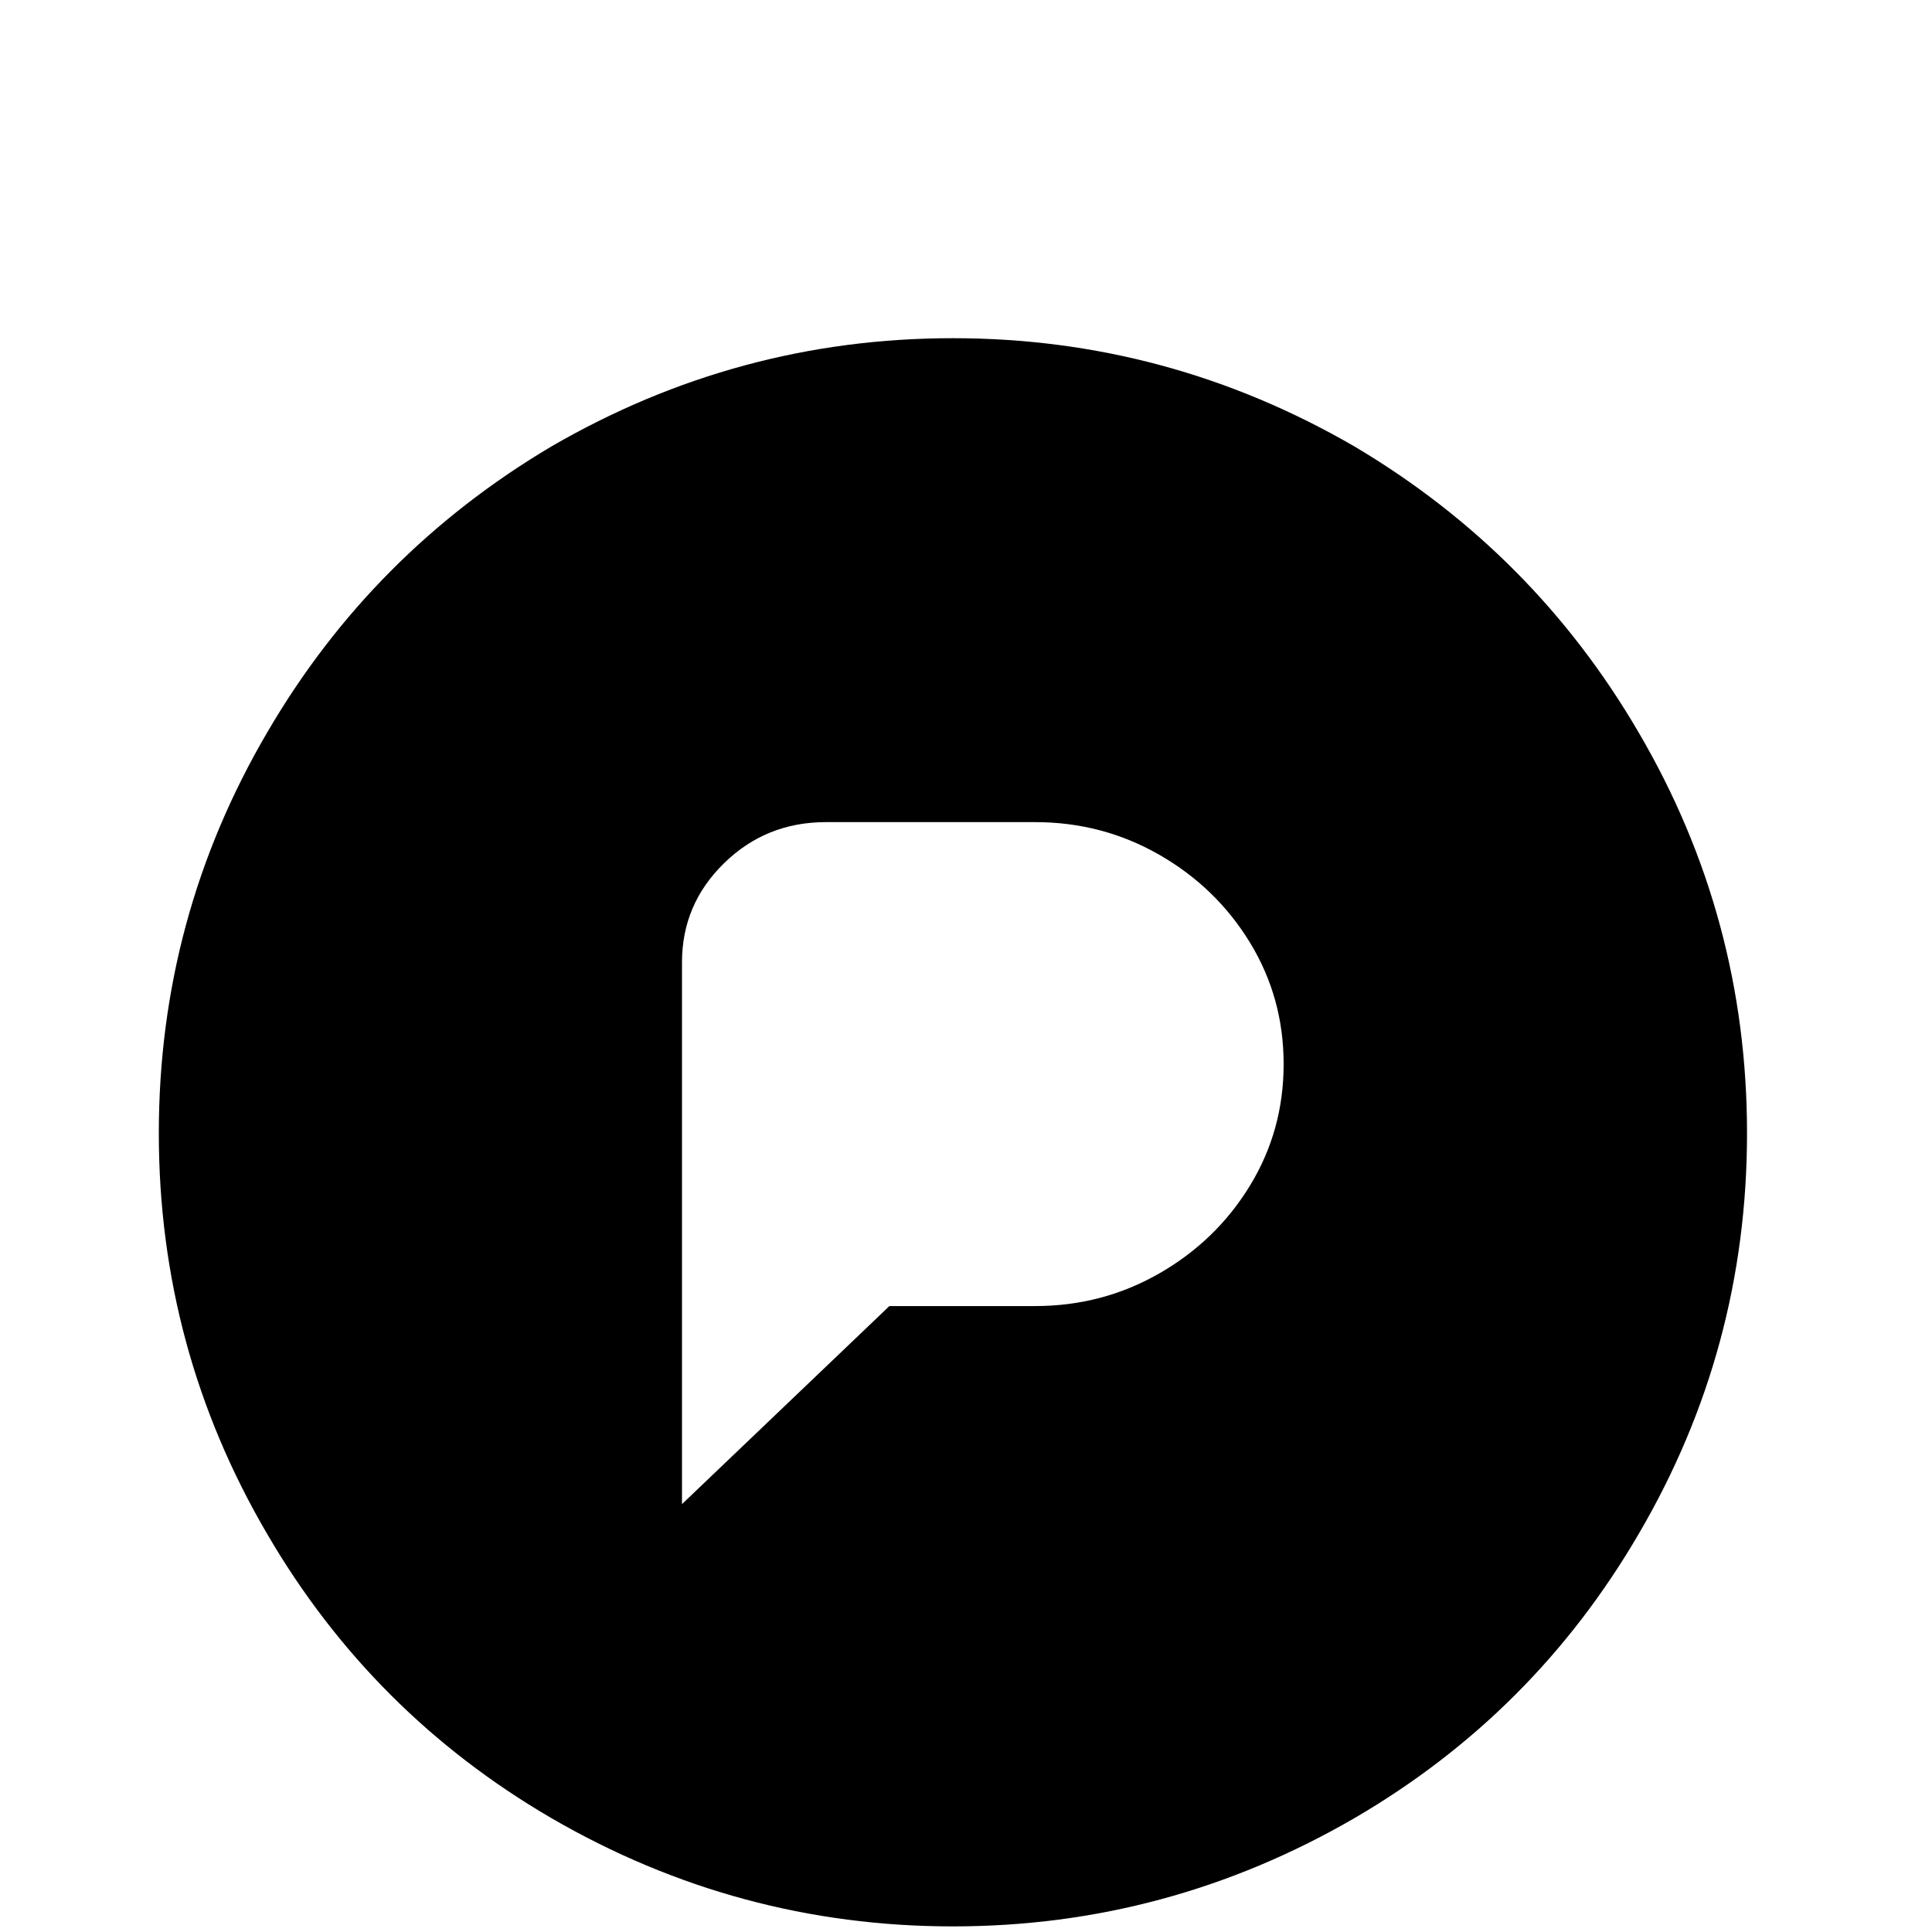
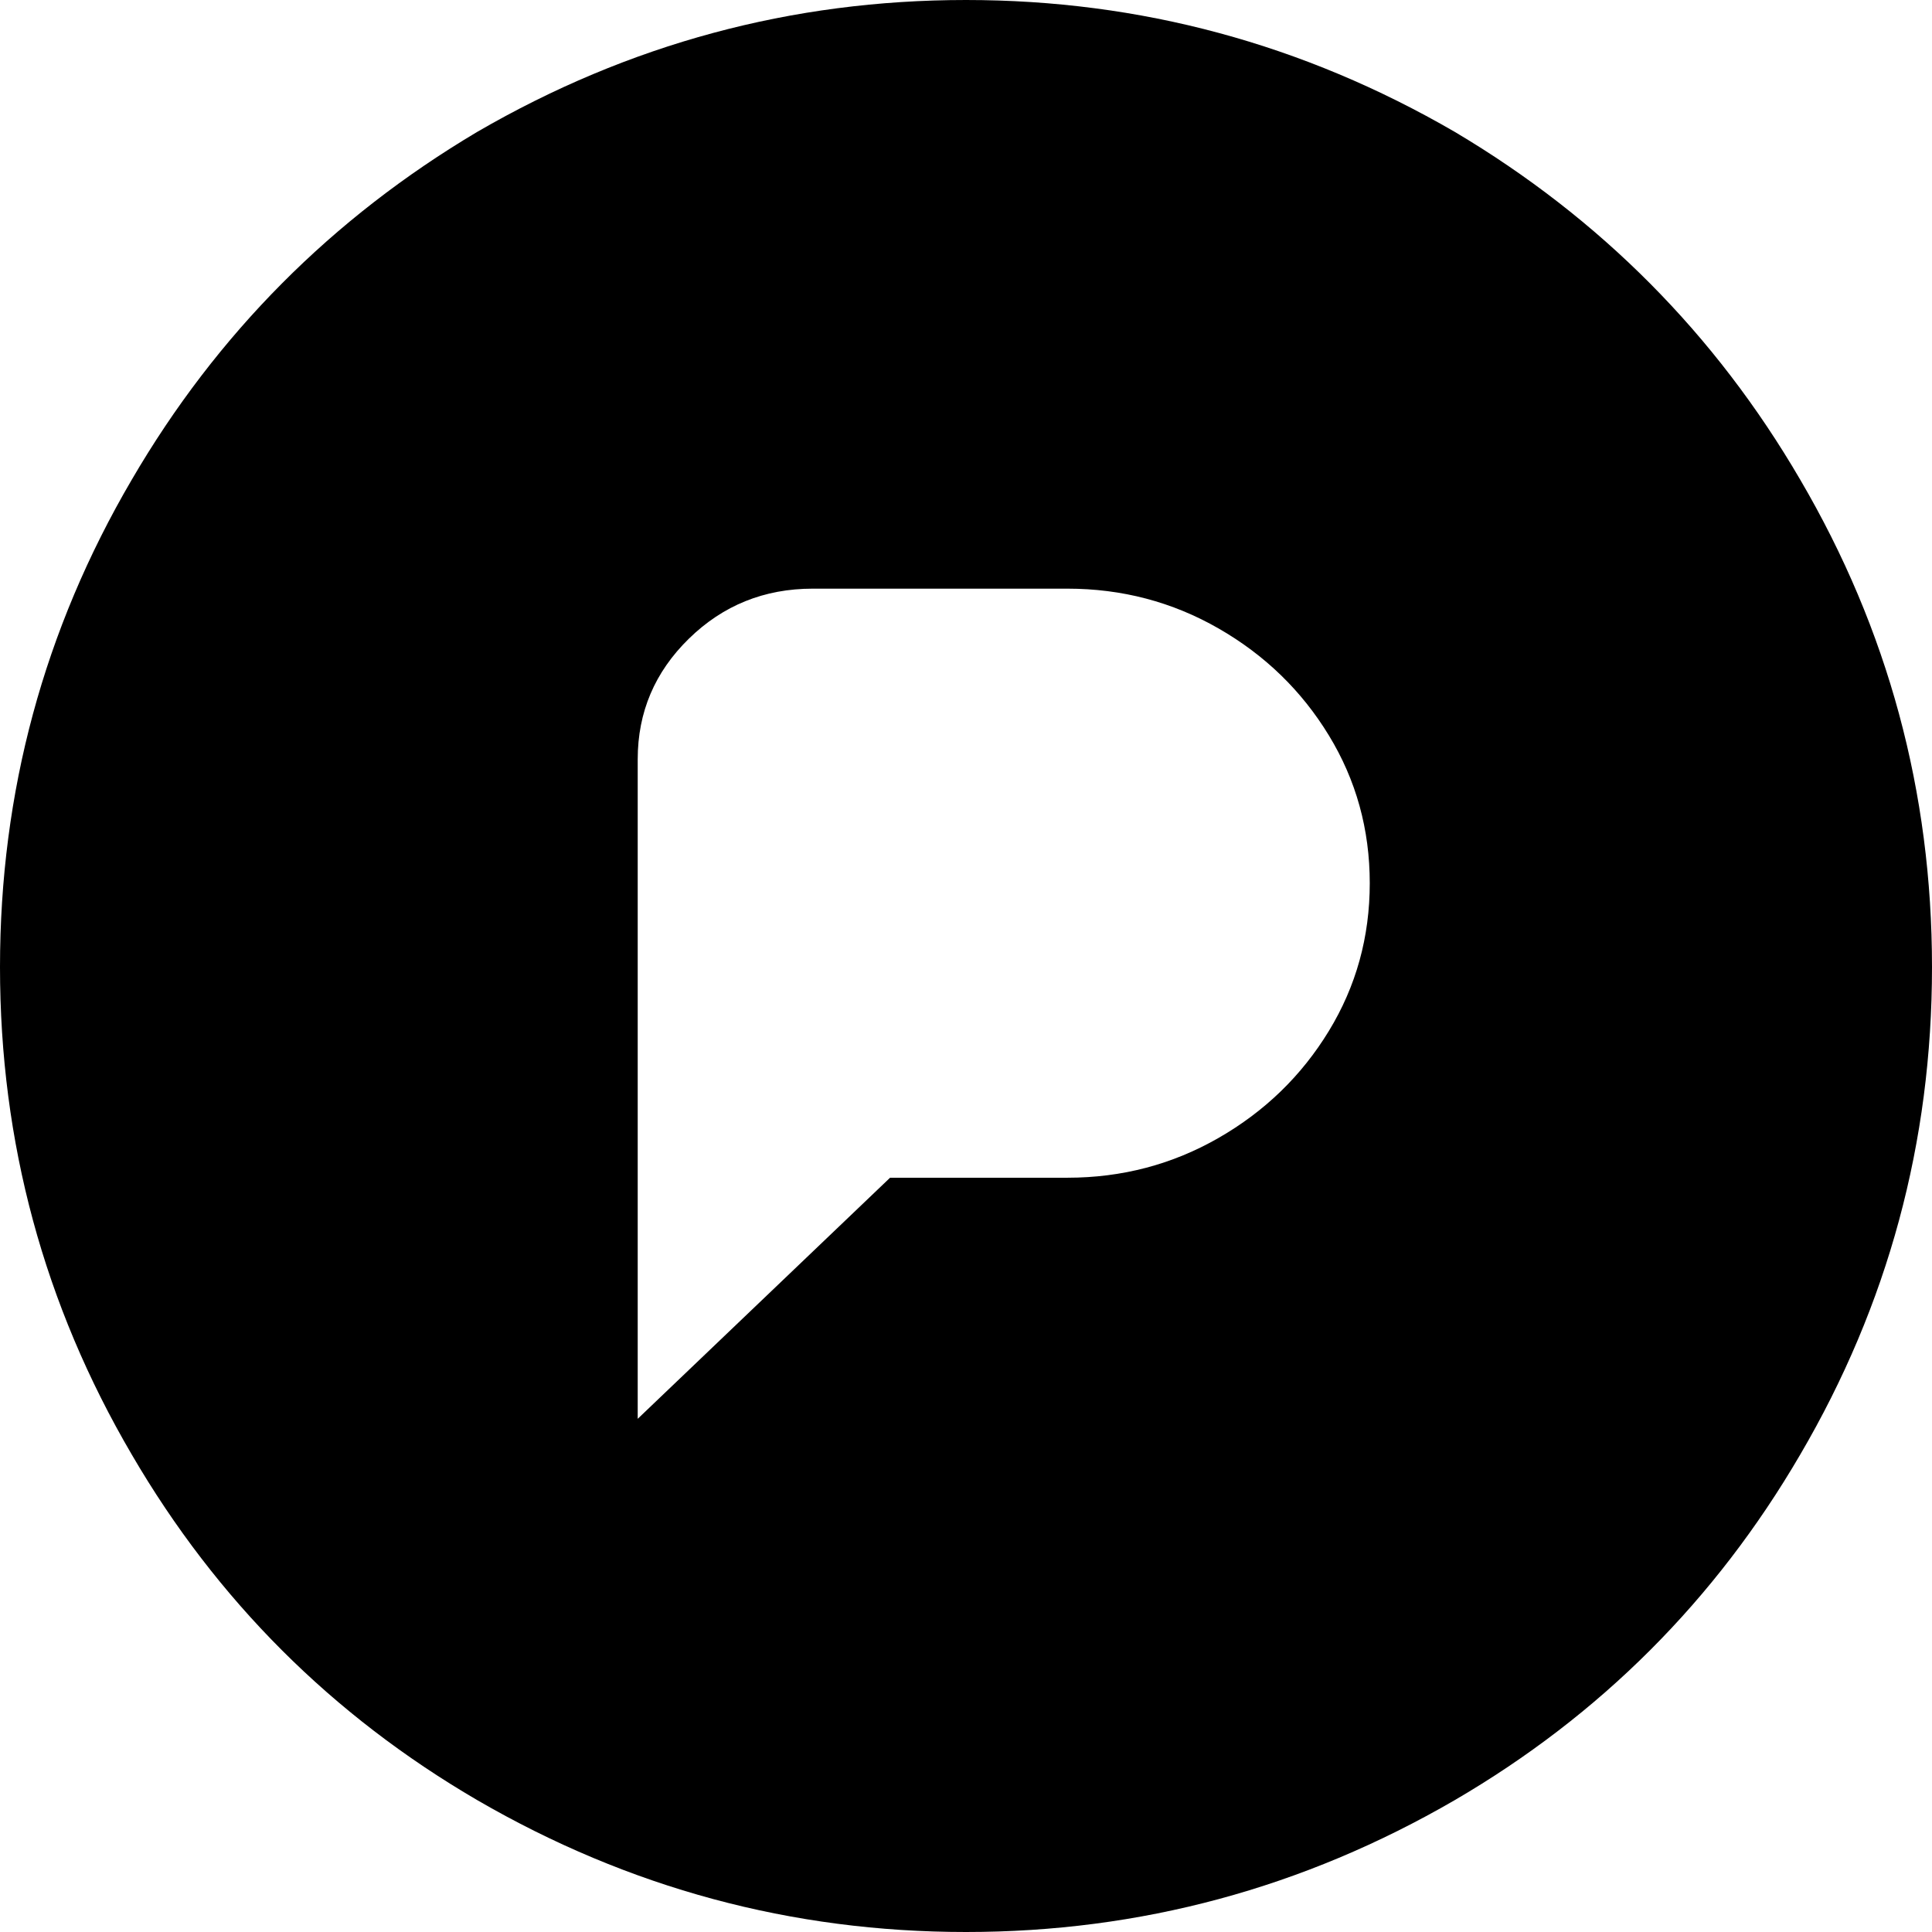
- <svg xmlns="http://www.w3.org/2000/svg" width="800px" height="800px" viewBox="-10 -5 1034 1034" version="1.1">
-   <path fill="#000000" d="M500 176q-115 0 -215 58q-96 57 -152 153q-58 99 -58 214.5t58 214.5q56 96 152 152q100 58 215 58t215 -58q96 -56 152 -152q58 -99 58 -214.5t-58 -214.5q-56 -96 -152 -153q-100 -58 -215 -58zM432 435h112q36 0 66.5 17.5t48.5 47t18 65t-18 65t-48.5 47t-66.5 17.5 h-78l-111 106v-290q0 -31 22.5 -53t54.5 -22z" />
+ <svg xmlns="http://www.w3.org/2000/svg" width="512px" height="512px" viewBox="0 0 512 512" version="1.1">
+   <g id="Pixelfed" stroke="none" stroke-width="1" fill="none" fill-rule="evenodd">
+     <path d="M256,0 C209.82,0 166.651,11.645 126.494,34.936 C87.944,57.826 57.424,88.546 34.936,127.096 C11.645,166.852 0,209.92 0,256.301 C0,302.682 11.645,345.751 34.936,385.506 C57.424,424.056 87.944,454.576 126.494,477.064 C166.651,500.355 209.82,512 256,512 C302.18,512 345.349,500.355 385.506,477.064 C424.056,454.576 454.576,424.056 477.064,385.506 C500.355,345.751 512,302.682 512,256.301 C512,209.92 500.355,166.852 477.064,127.096 C454.576,88.546 424.056,57.826 385.506,34.936 C345.349,11.645 302.18,0 256,0 Z M215.391,156 L282.87,156 C297.329,156 310.684,159.516 322.935,166.548 C335.185,173.58 344.925,183.023 352.155,194.877 C359.385,206.731 363,219.79 363,234.055 C363,248.32 359.385,261.379 352.155,273.233 C344.925,285.087 335.185,294.53 322.935,301.562 C310.684,308.594 297.329,312.11 282.87,312.11 L235.876,312.11 L169,376 L169,201.205 C169,188.749 173.519,178.1 182.556,169.26 C191.593,160.42 202.538,156 215.391,156 Z" fill="#000000" fill-rule="nonzero" />
+   </g>
</svg>
